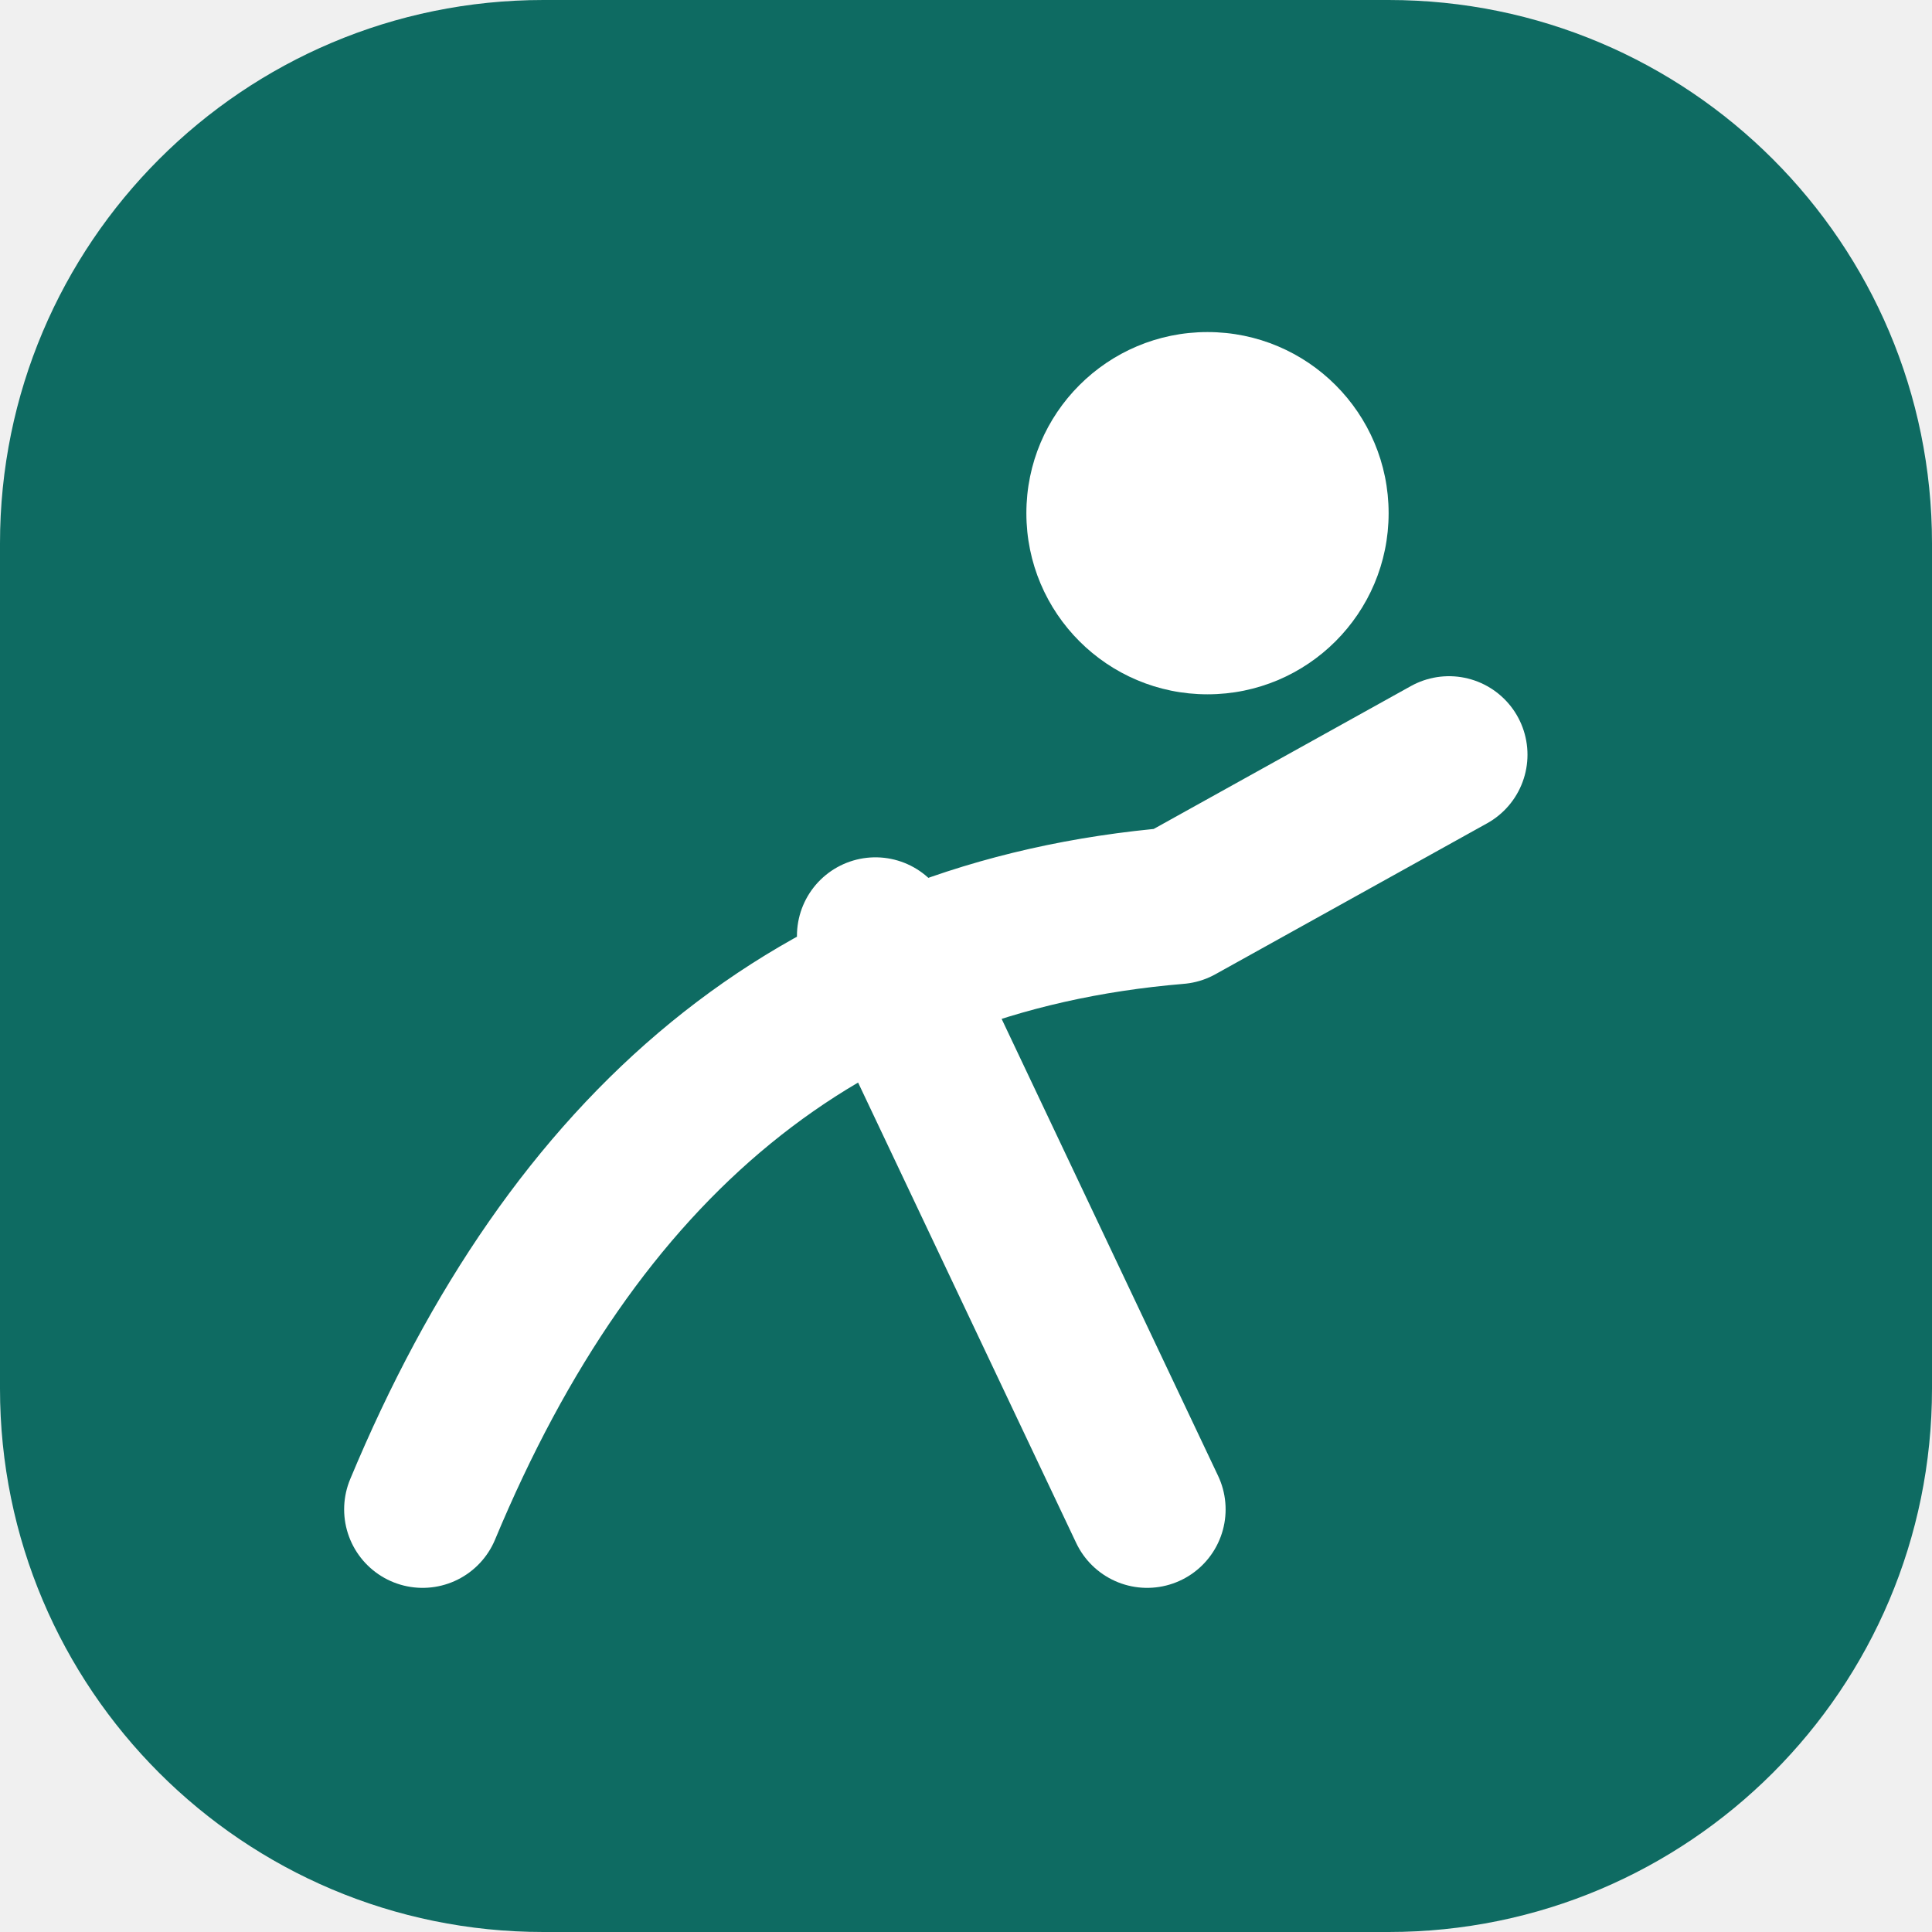
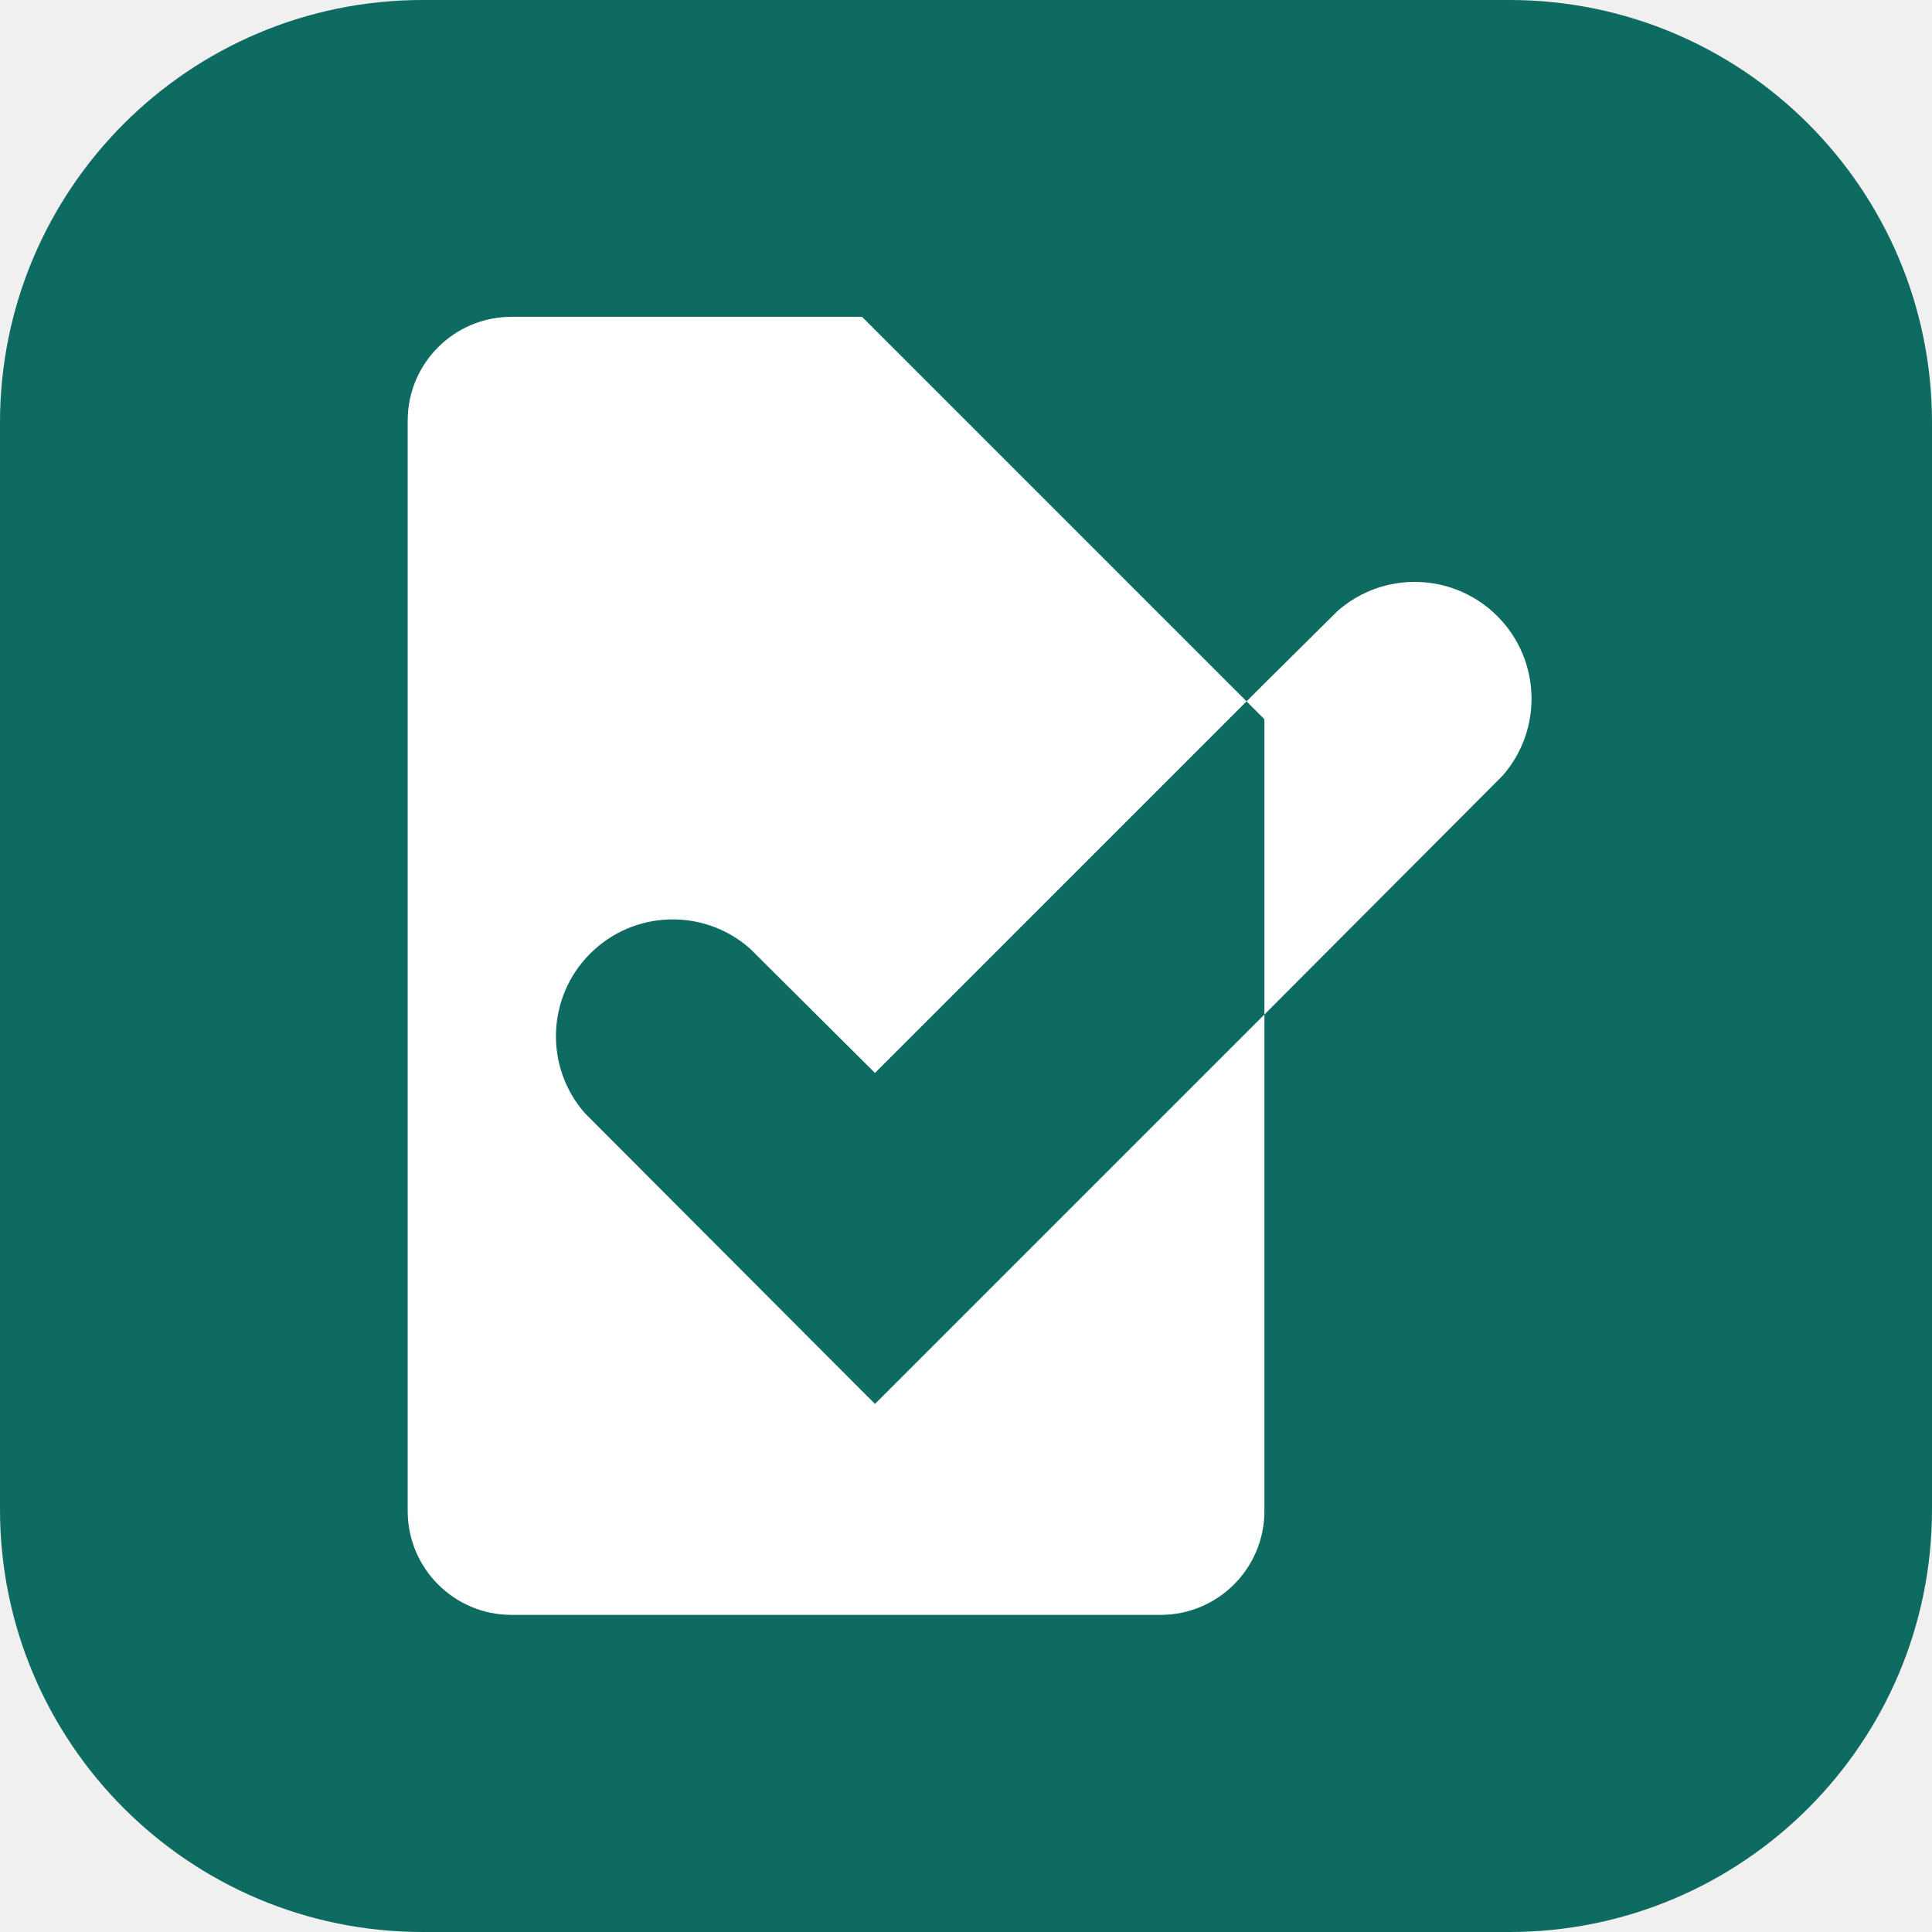
- <svg xmlns="http://www.w3.org/2000/svg" viewBox="0 0 32 32">
-   <rect x="0" y="0" width="32" height="32" rx="9" fill="#0e6b62" />
-   <circle cx="20" cy="8.5" r="3" fill="#fff" />
-   <path d="M7 25c2.5-6 6.5-9.5 12.5-10M14.5 15.5 19 25M19.5 15l4.5-2.5" fill="none" stroke="#fff" stroke-width="2.6" stroke-linecap="round" stroke-linejoin="round" />
+ <svg xmlns="http://www.w3.org/2000/svg" viewBox="0 0 256 256" width="256" height="256" role="img">
+   <rect width="256" height="256" rx="56" fill="#0e6b62" />
+   <g transform="translate(17.9 17.9) scale(0.86)">
+     <path fill="#fff" fill-rule="evenodd" d="M58 28 H112 L174 90 V212 A16 16 0 0 1 158 228 H58 A16 16 0 0 1 42 212 V44 A16 16 0 0 1 58 28 Z M94.7 125.3 L114.0 144.5 L174 84.5 L174 135.5 L114.0 195.5 L69.3 150.7 A18 18 0 0 1 94.7 125.3 Z M174 84.5 L185.3 73.3 A18 18 0 0 1 210.7 98.7 L174 135.5 Z" />
+   </g>
</svg>
